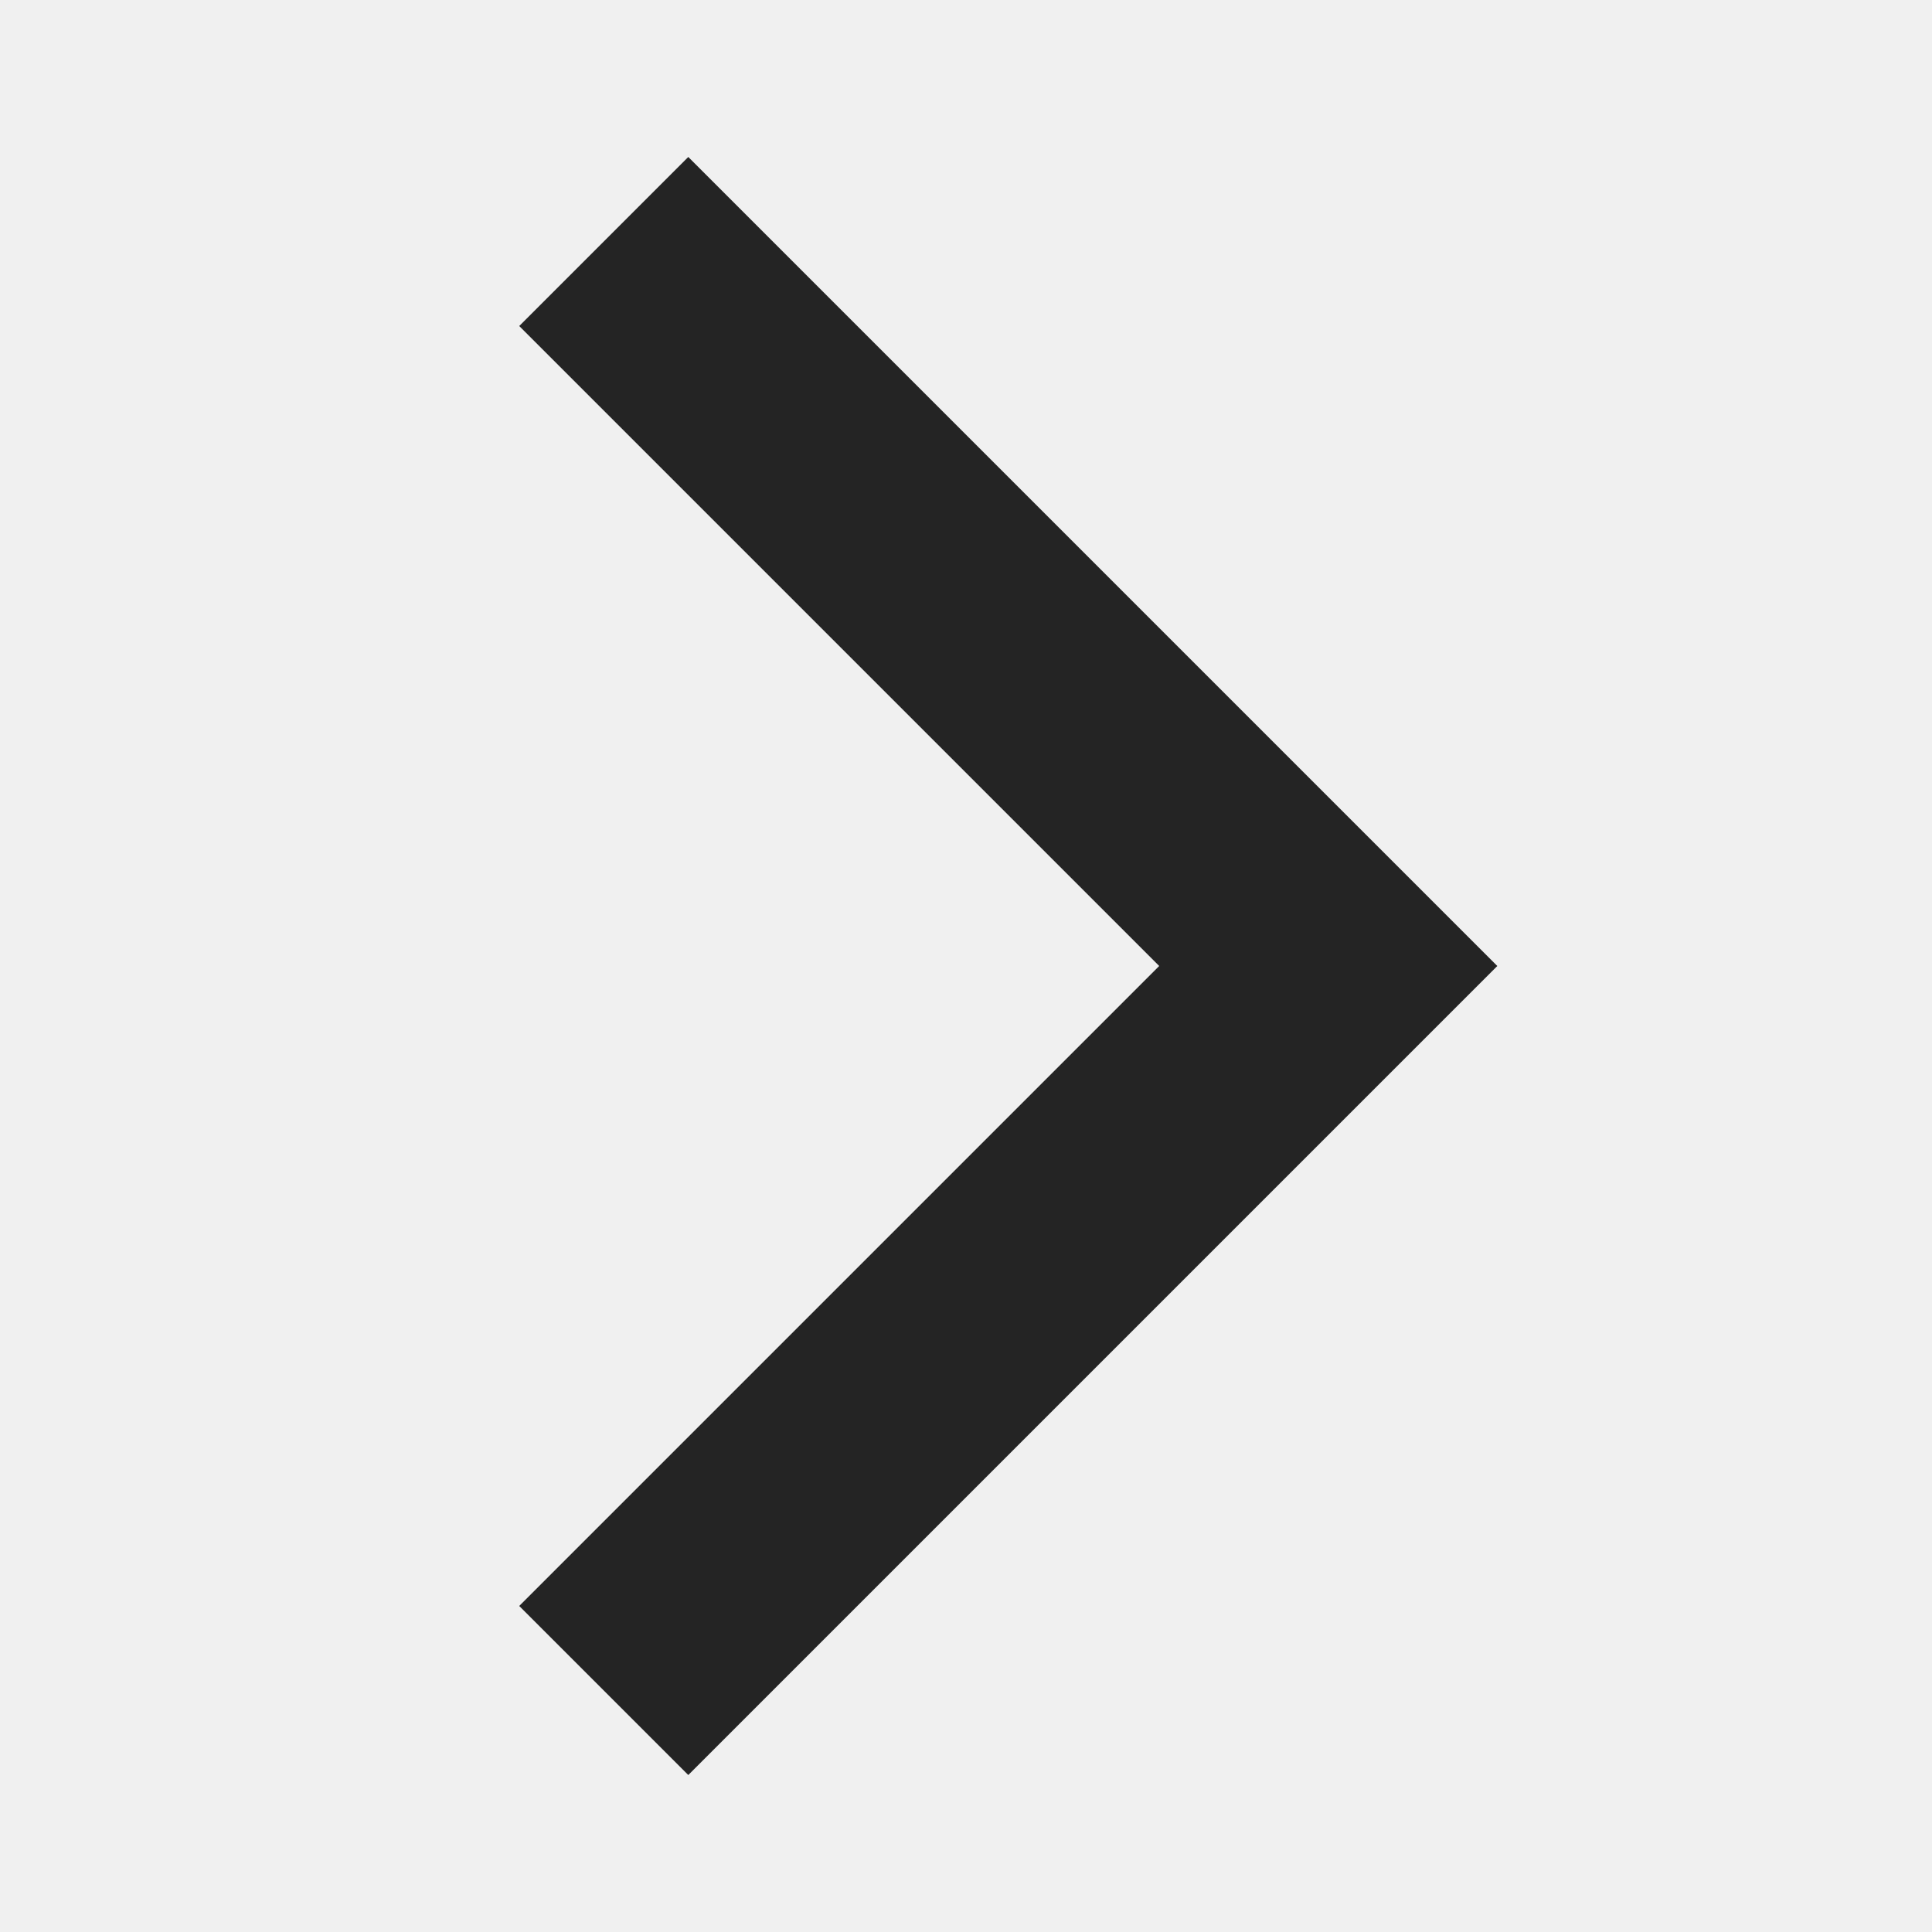
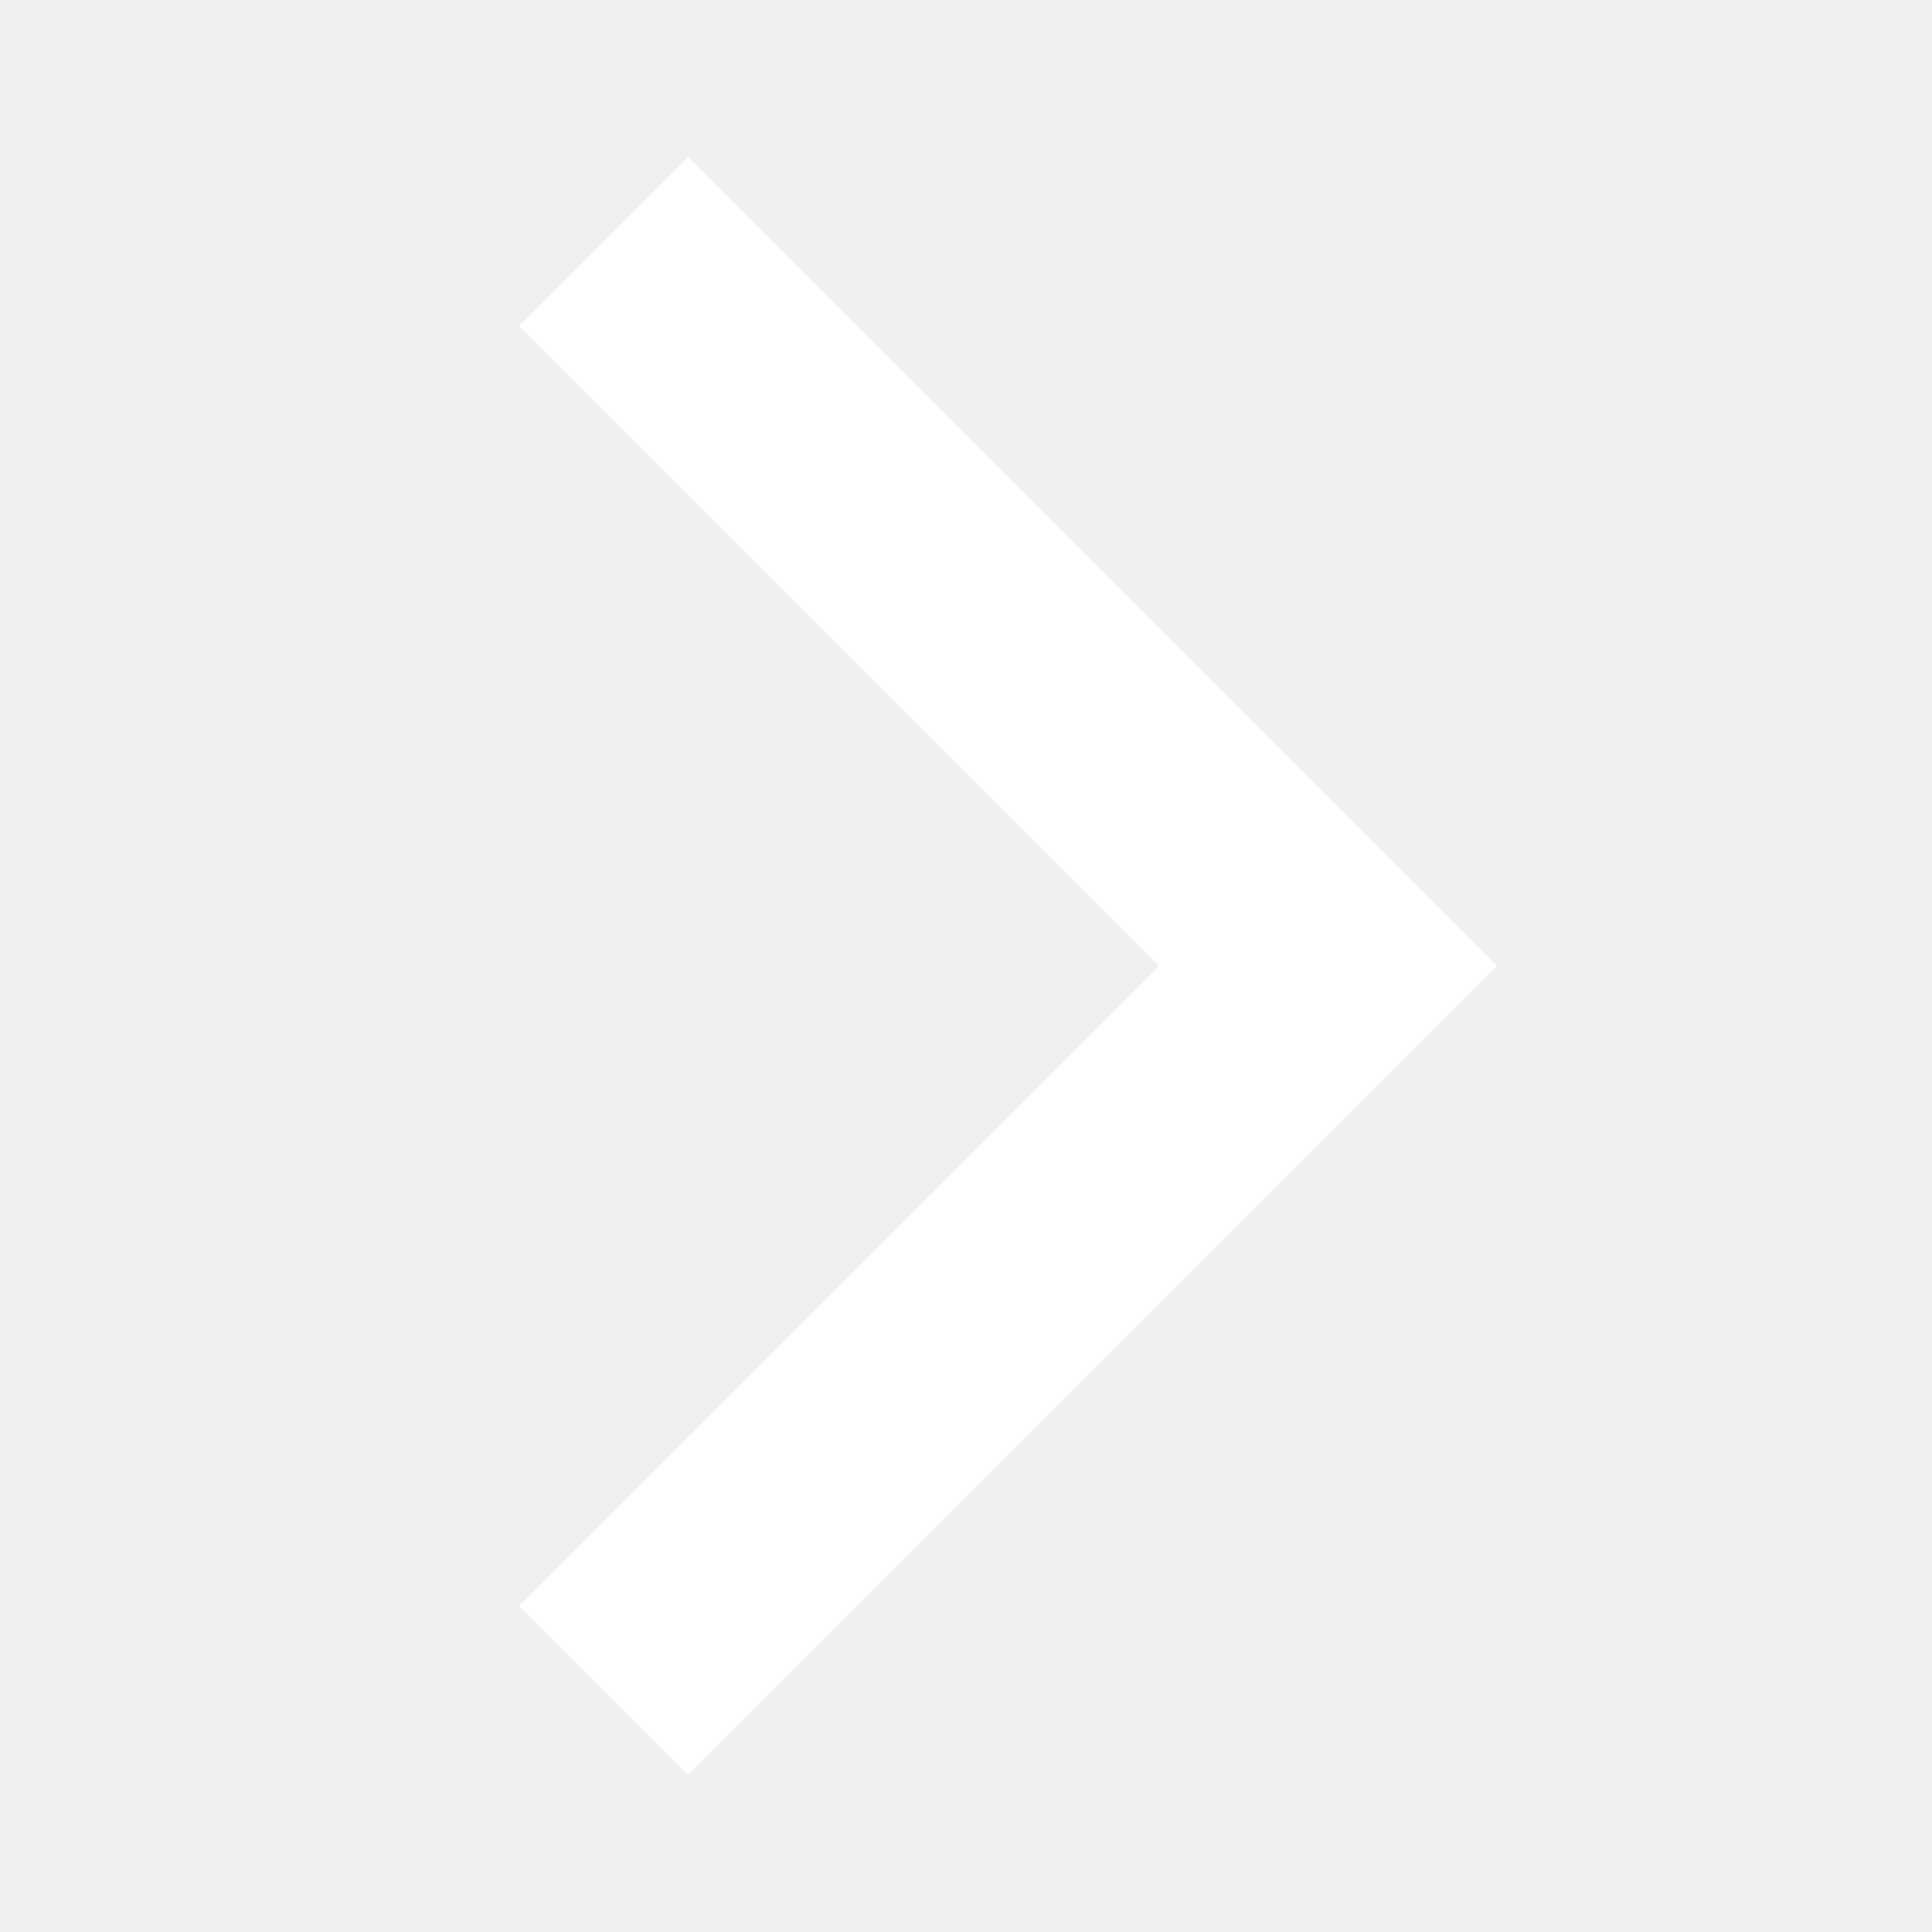
- <svg xmlns="http://www.w3.org/2000/svg" width="16" height="16" fill="none">
-   <path fill="#242424" fill-rule="evenodd" d="M9.6 8 4.3 2.7l1.4-1.4L12.4 8l-6.7 6.7-1.4-1.4L9.6 8Z" clip-rule="evenodd" />
+ <svg xmlns="http://www.w3.org/2000/svg" width="16" height="16" fill="none" viewBox="0 0 16 16">
+   <path fill="#fff" fill-rule="evenodd" d="M9.6 8 4.3 2.7l1.4-1.4L12.4 8l-6.7 6.7-1.4-1.4L9.6 8Z" clip-rule="evenodd" />
</svg>
